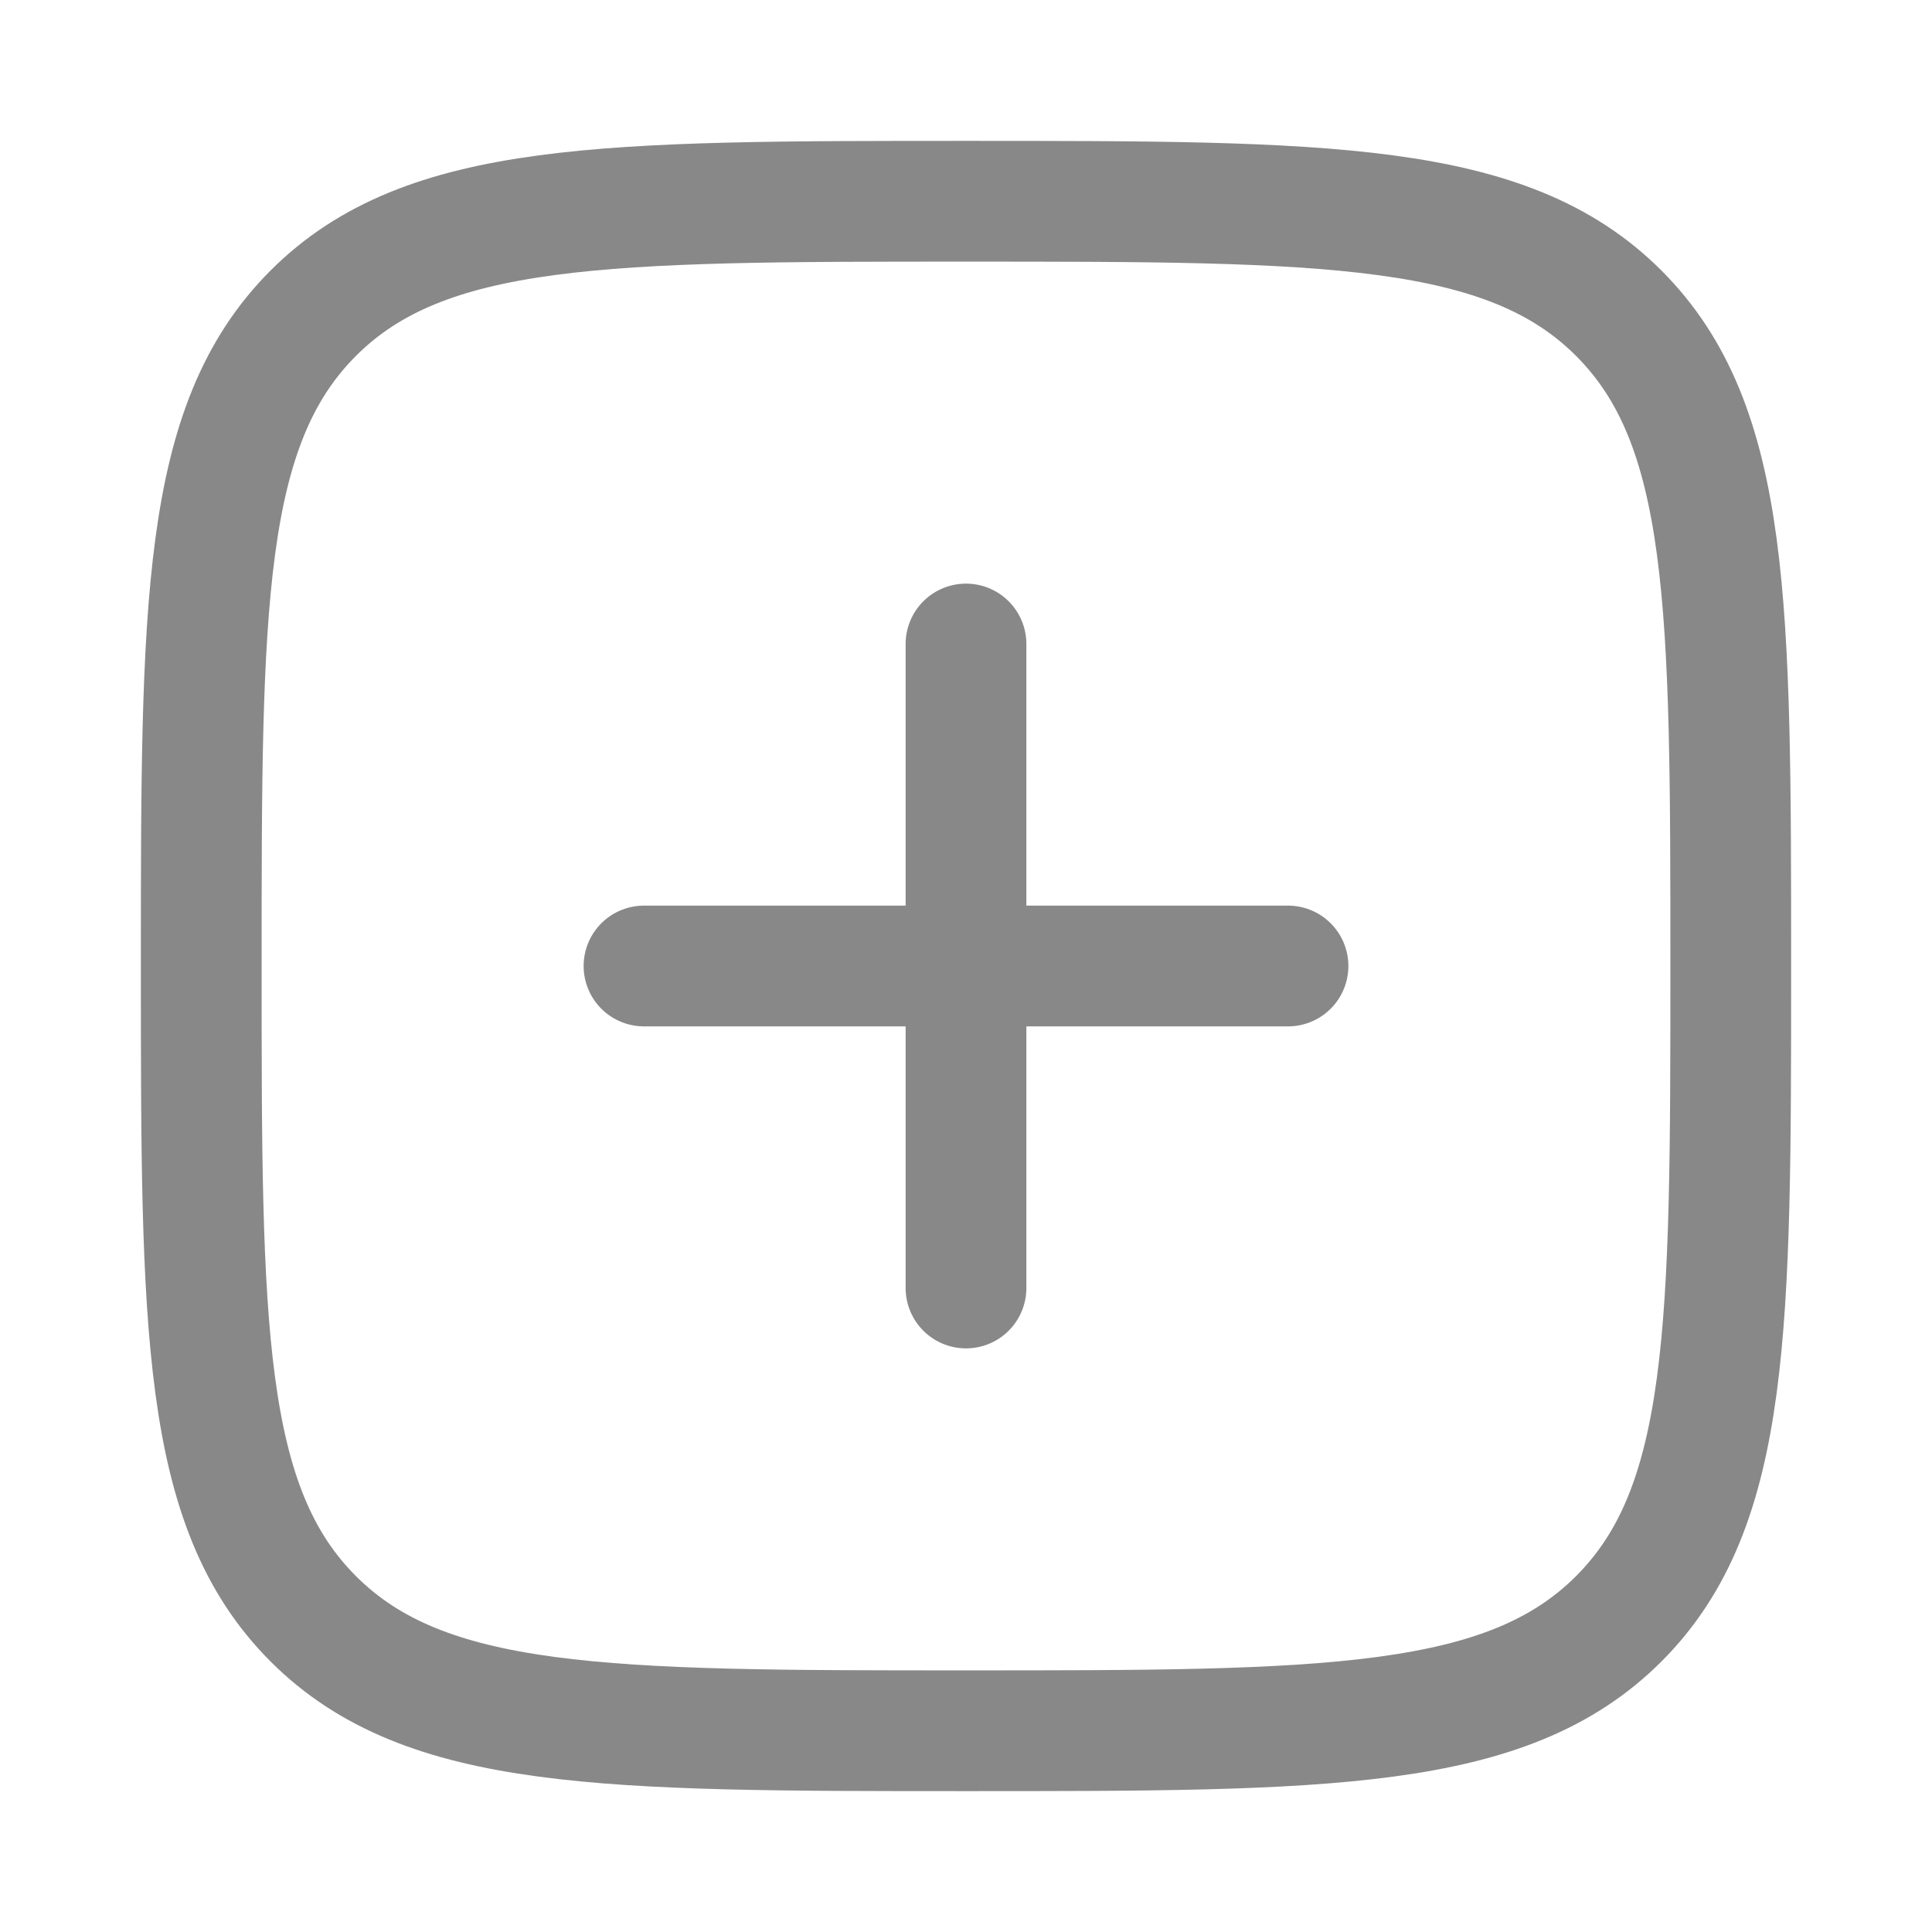
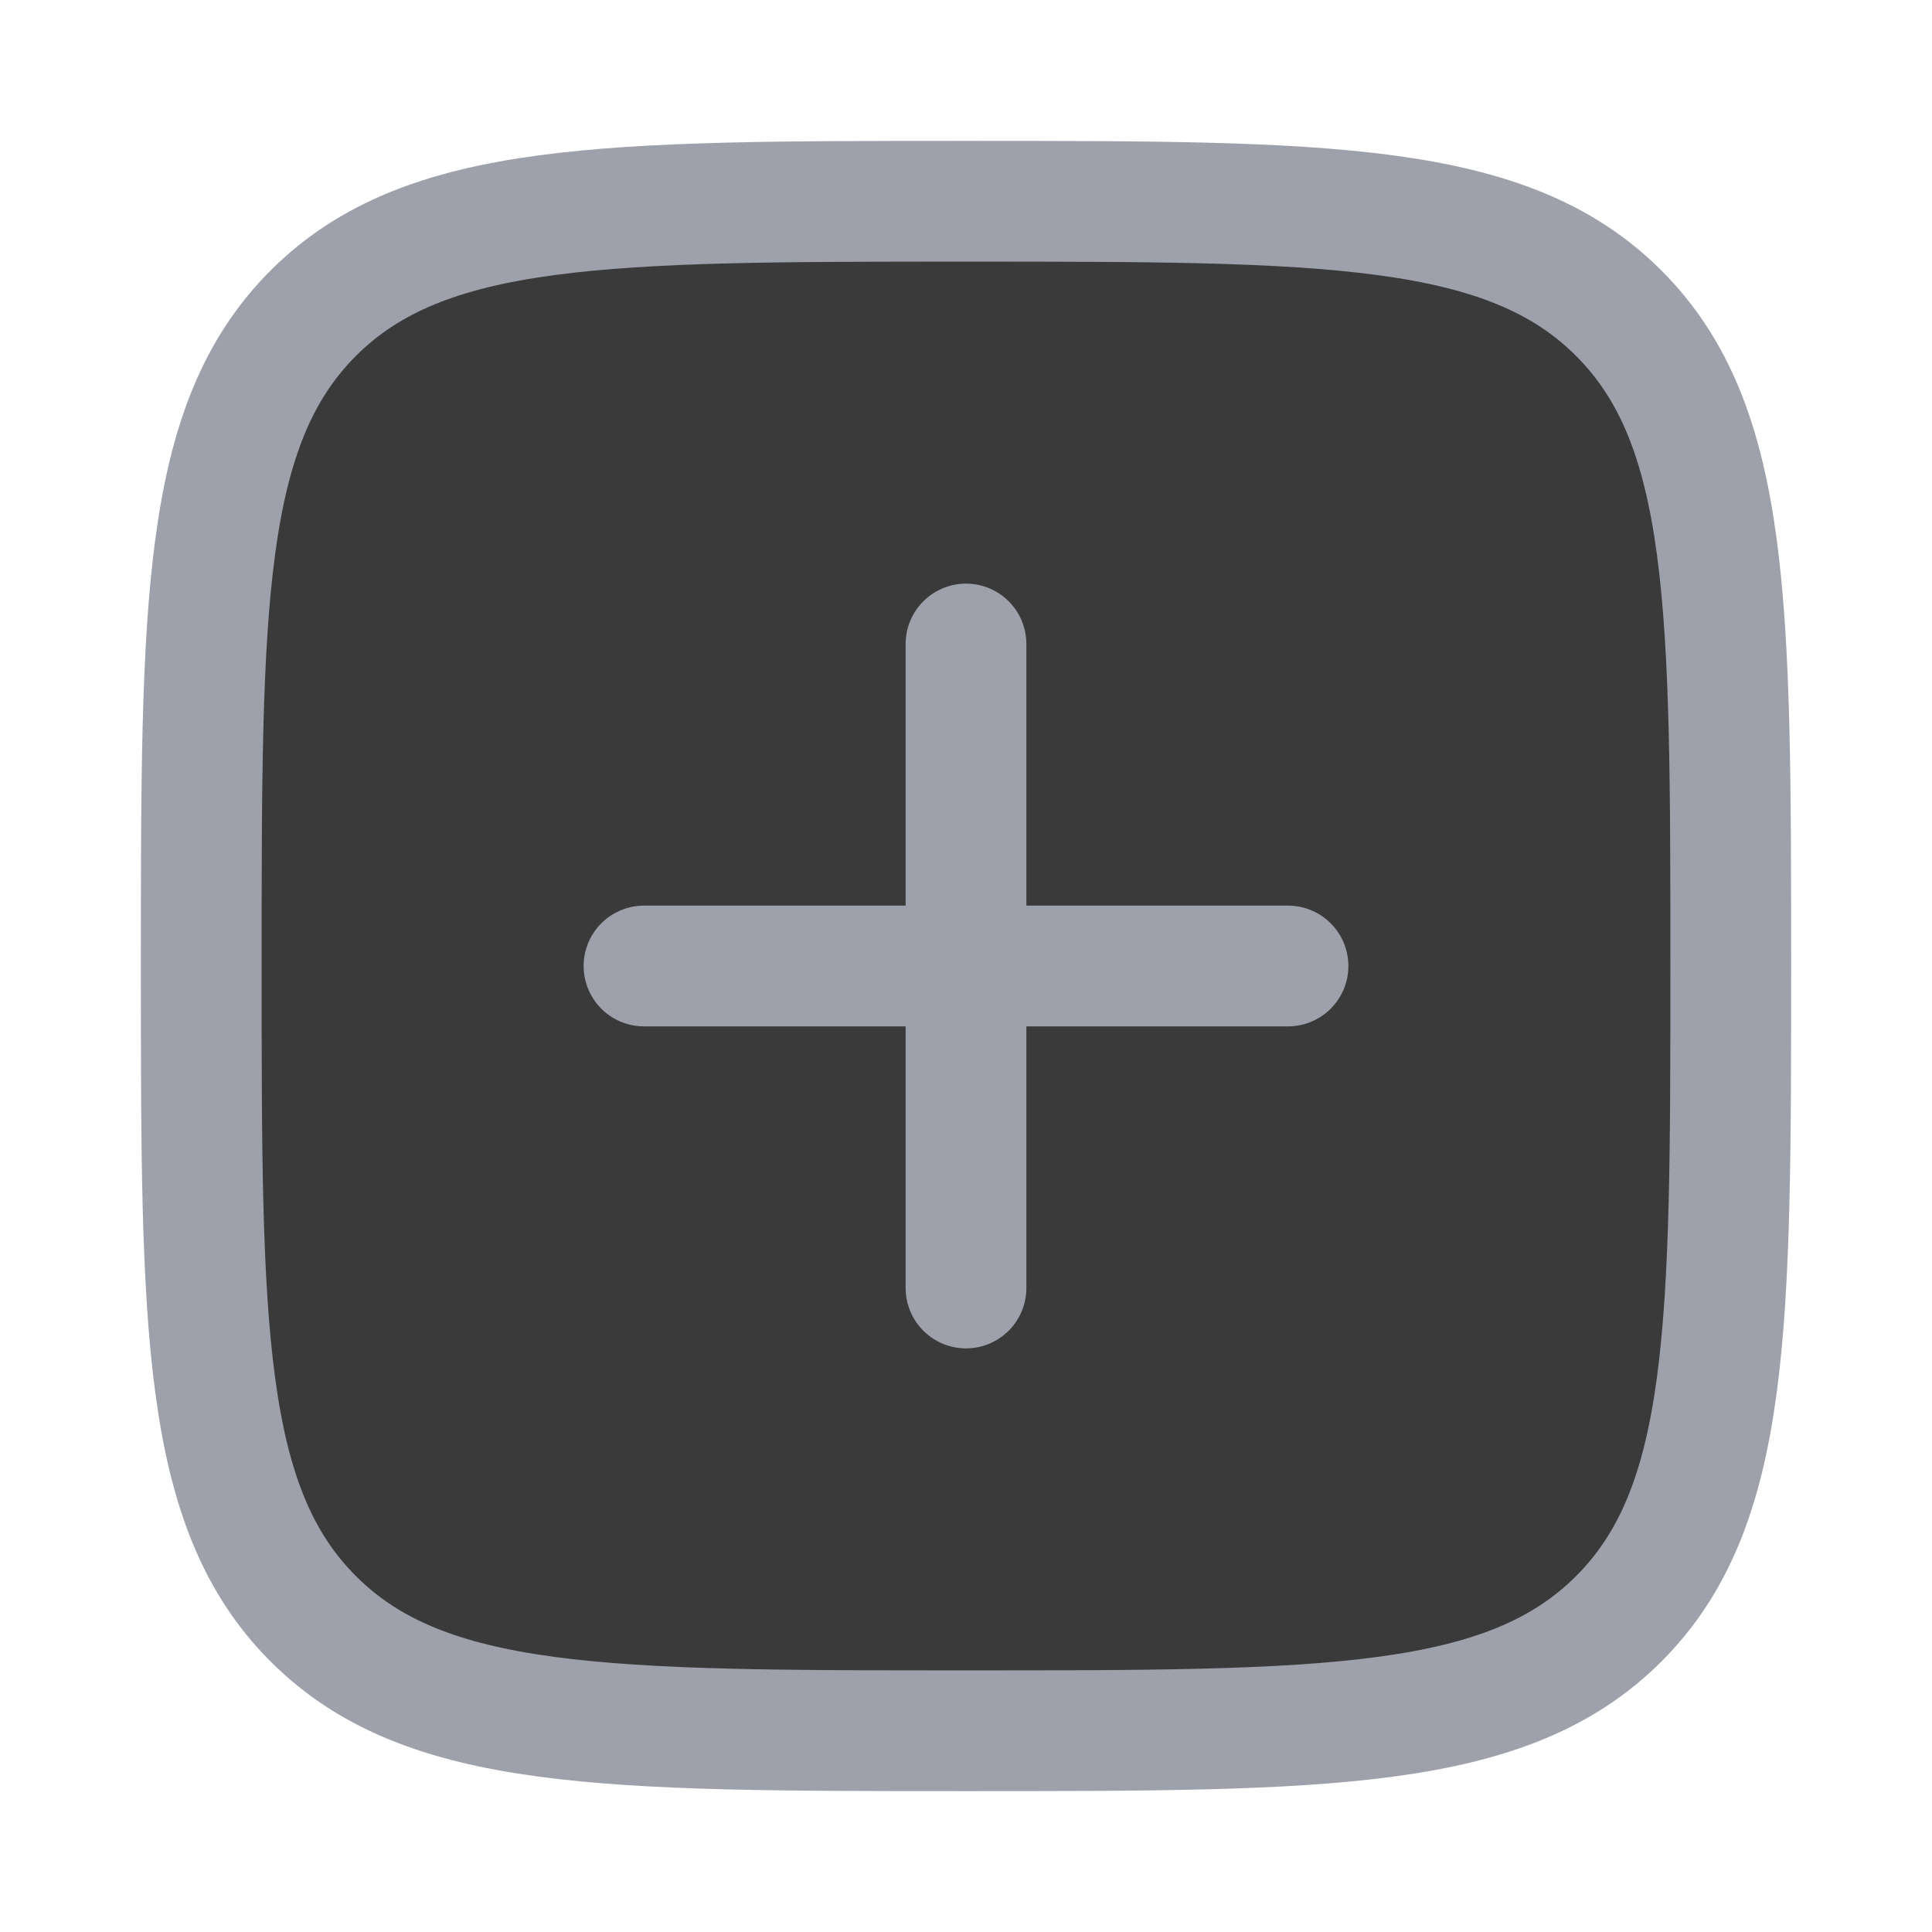
- <svg xmlns="http://www.w3.org/2000/svg" viewBox="0 0 24 24" width="16" height="16" fill="none" stroke="#888888" stroke-width="1.5" stroke-linecap="round" stroke-linejoin="round">
+ <svg xmlns="http://www.w3.org/2000/svg" viewBox="0 0 24 24" width="16" height="16" fill="#3a3a3a" stroke="#9ea1ab" stroke-width="1.5" stroke-linecap="round" stroke-linejoin="round">
  <path d="M2.5 12C2.5 7.522 2.5 5.283 3.891 3.891C5.282 2.5 7.522 2.5 12 2.5C16.478 2.5 18.718 2.5 20.109 3.891C21.5 5.283 21.5 7.522 21.5 12C21.5 16.478 21.5 18.718 20.109 20.109C18.718 21.5 16.478 21.5 12 21.5C7.522 21.5 5.282 21.5 3.891 20.109C2.5 18.718 2.5 16.478 2.5 12Z" />
-   <path d="M12 8V16M16 12L8 12" />
+   <path d="M12 8V16M16 12L8 12" stroke="#9ea1ab" />
</svg>
